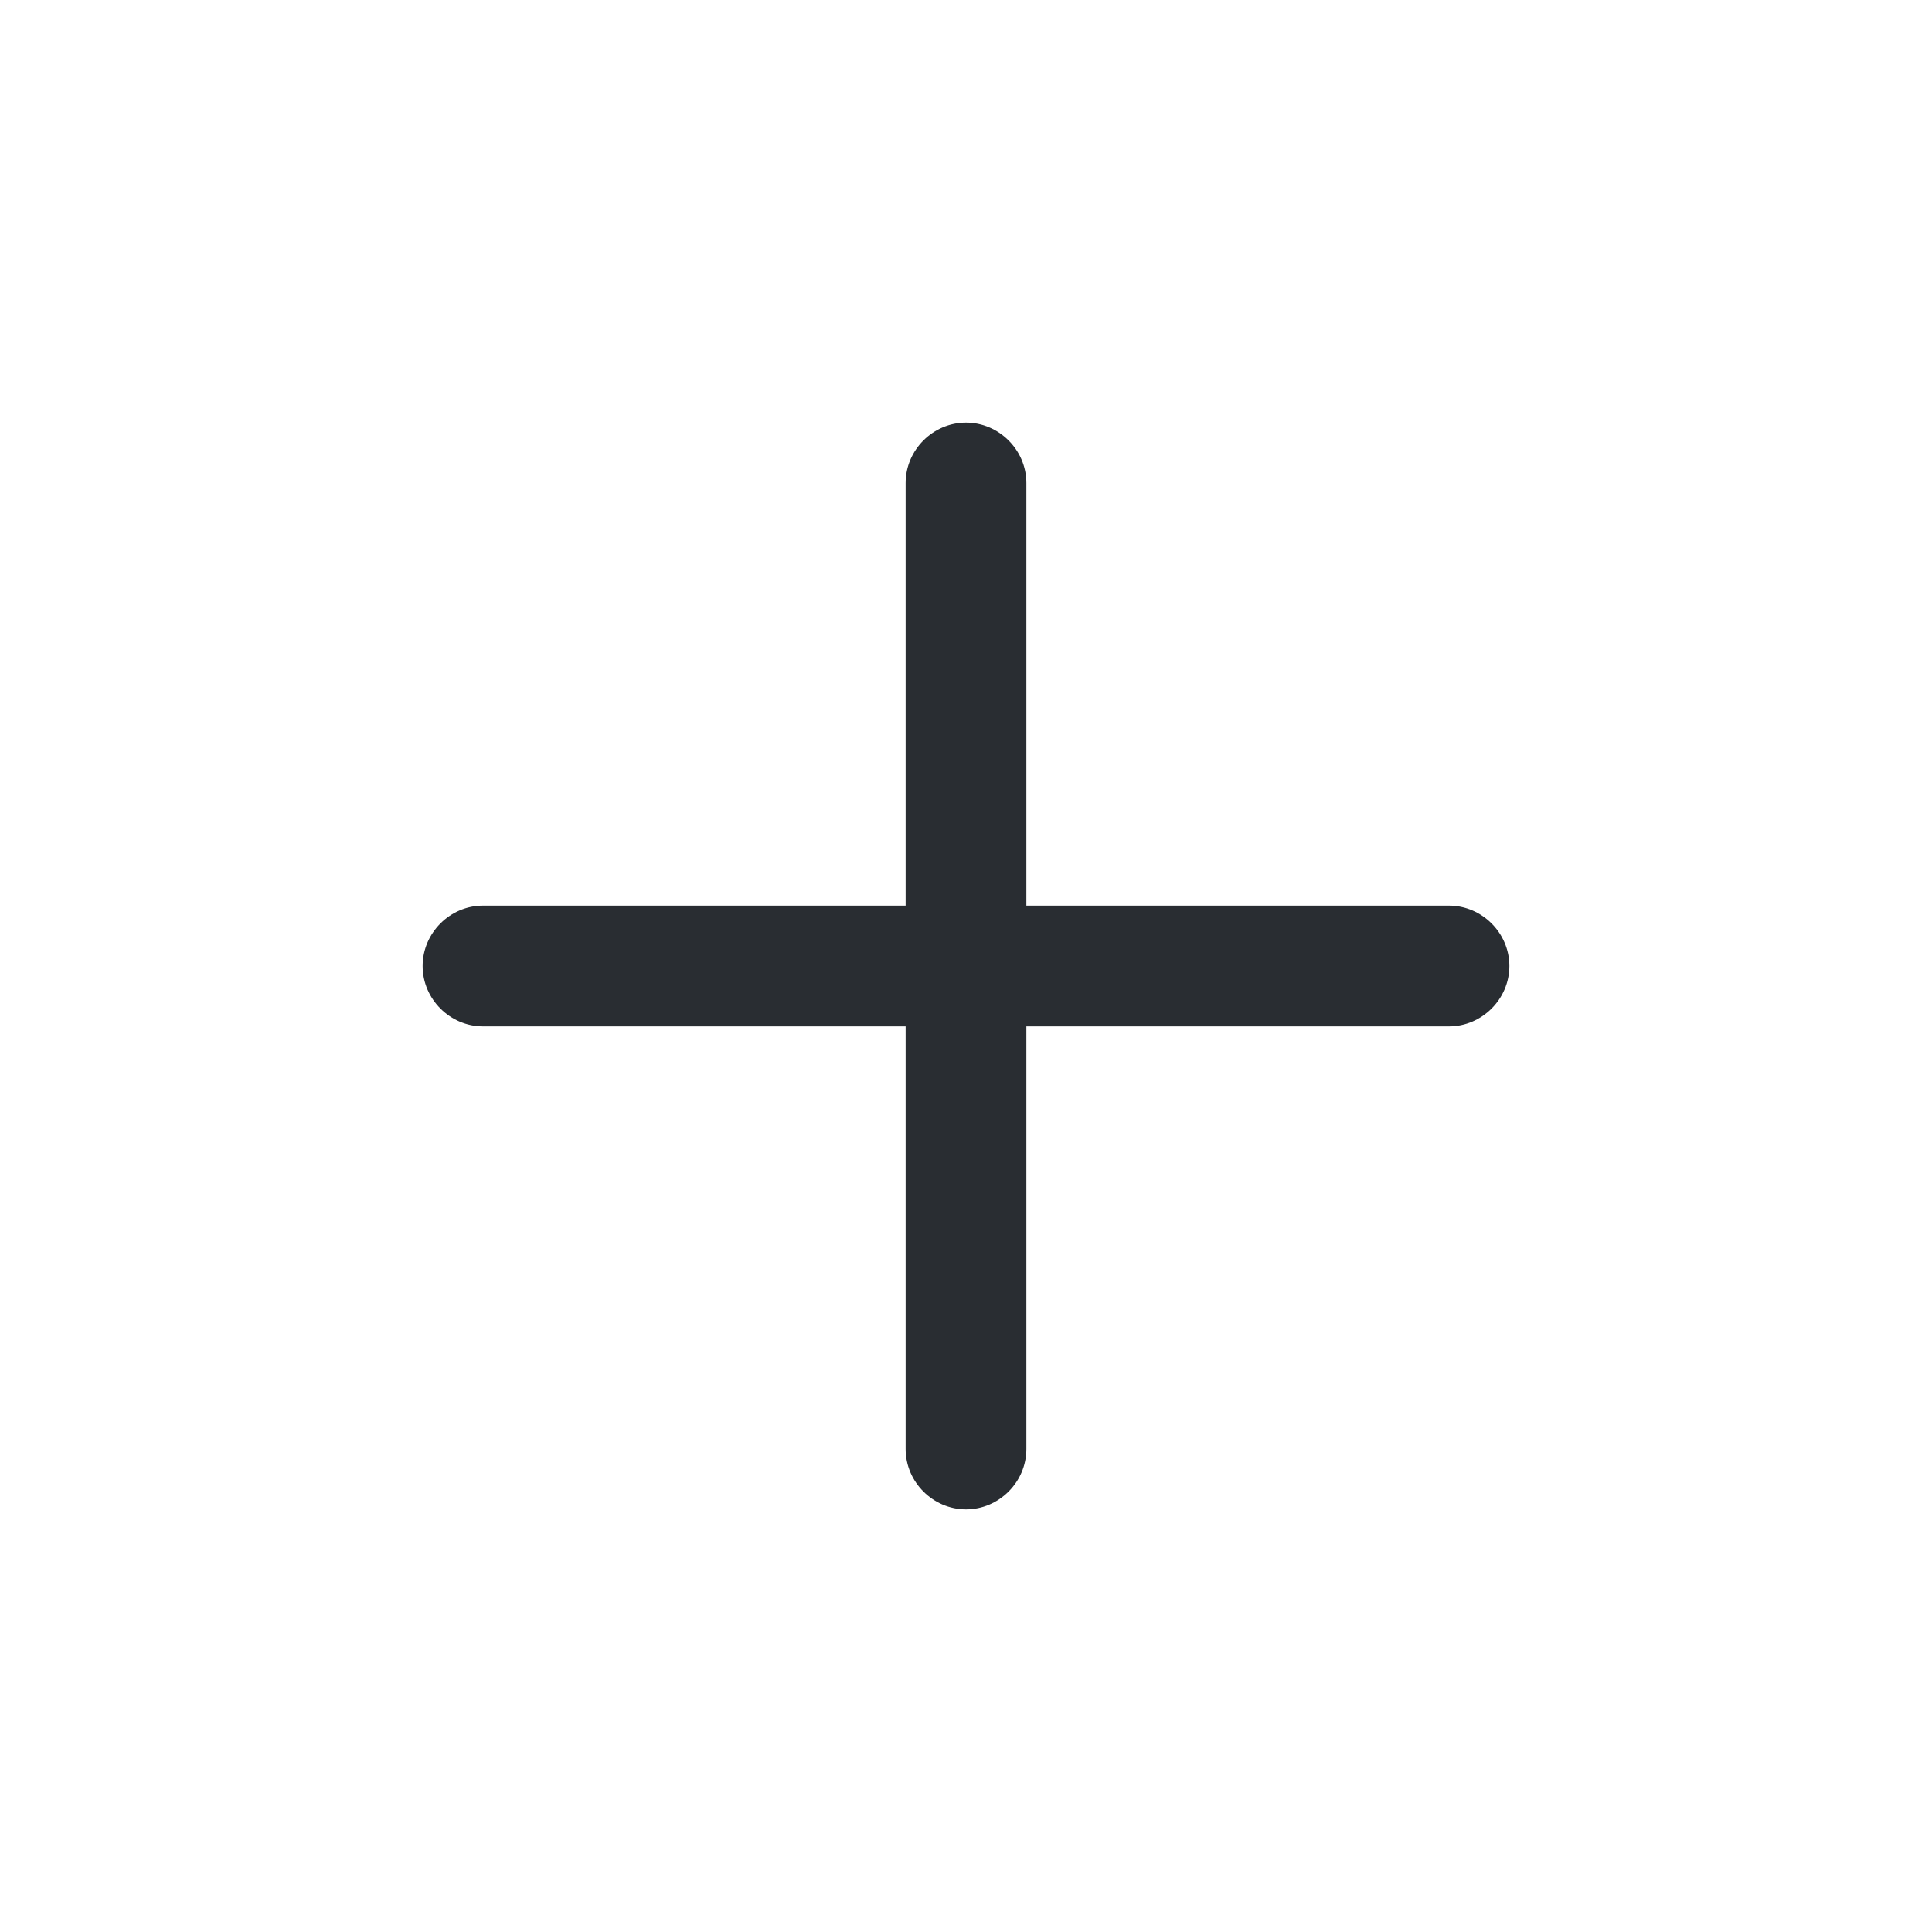
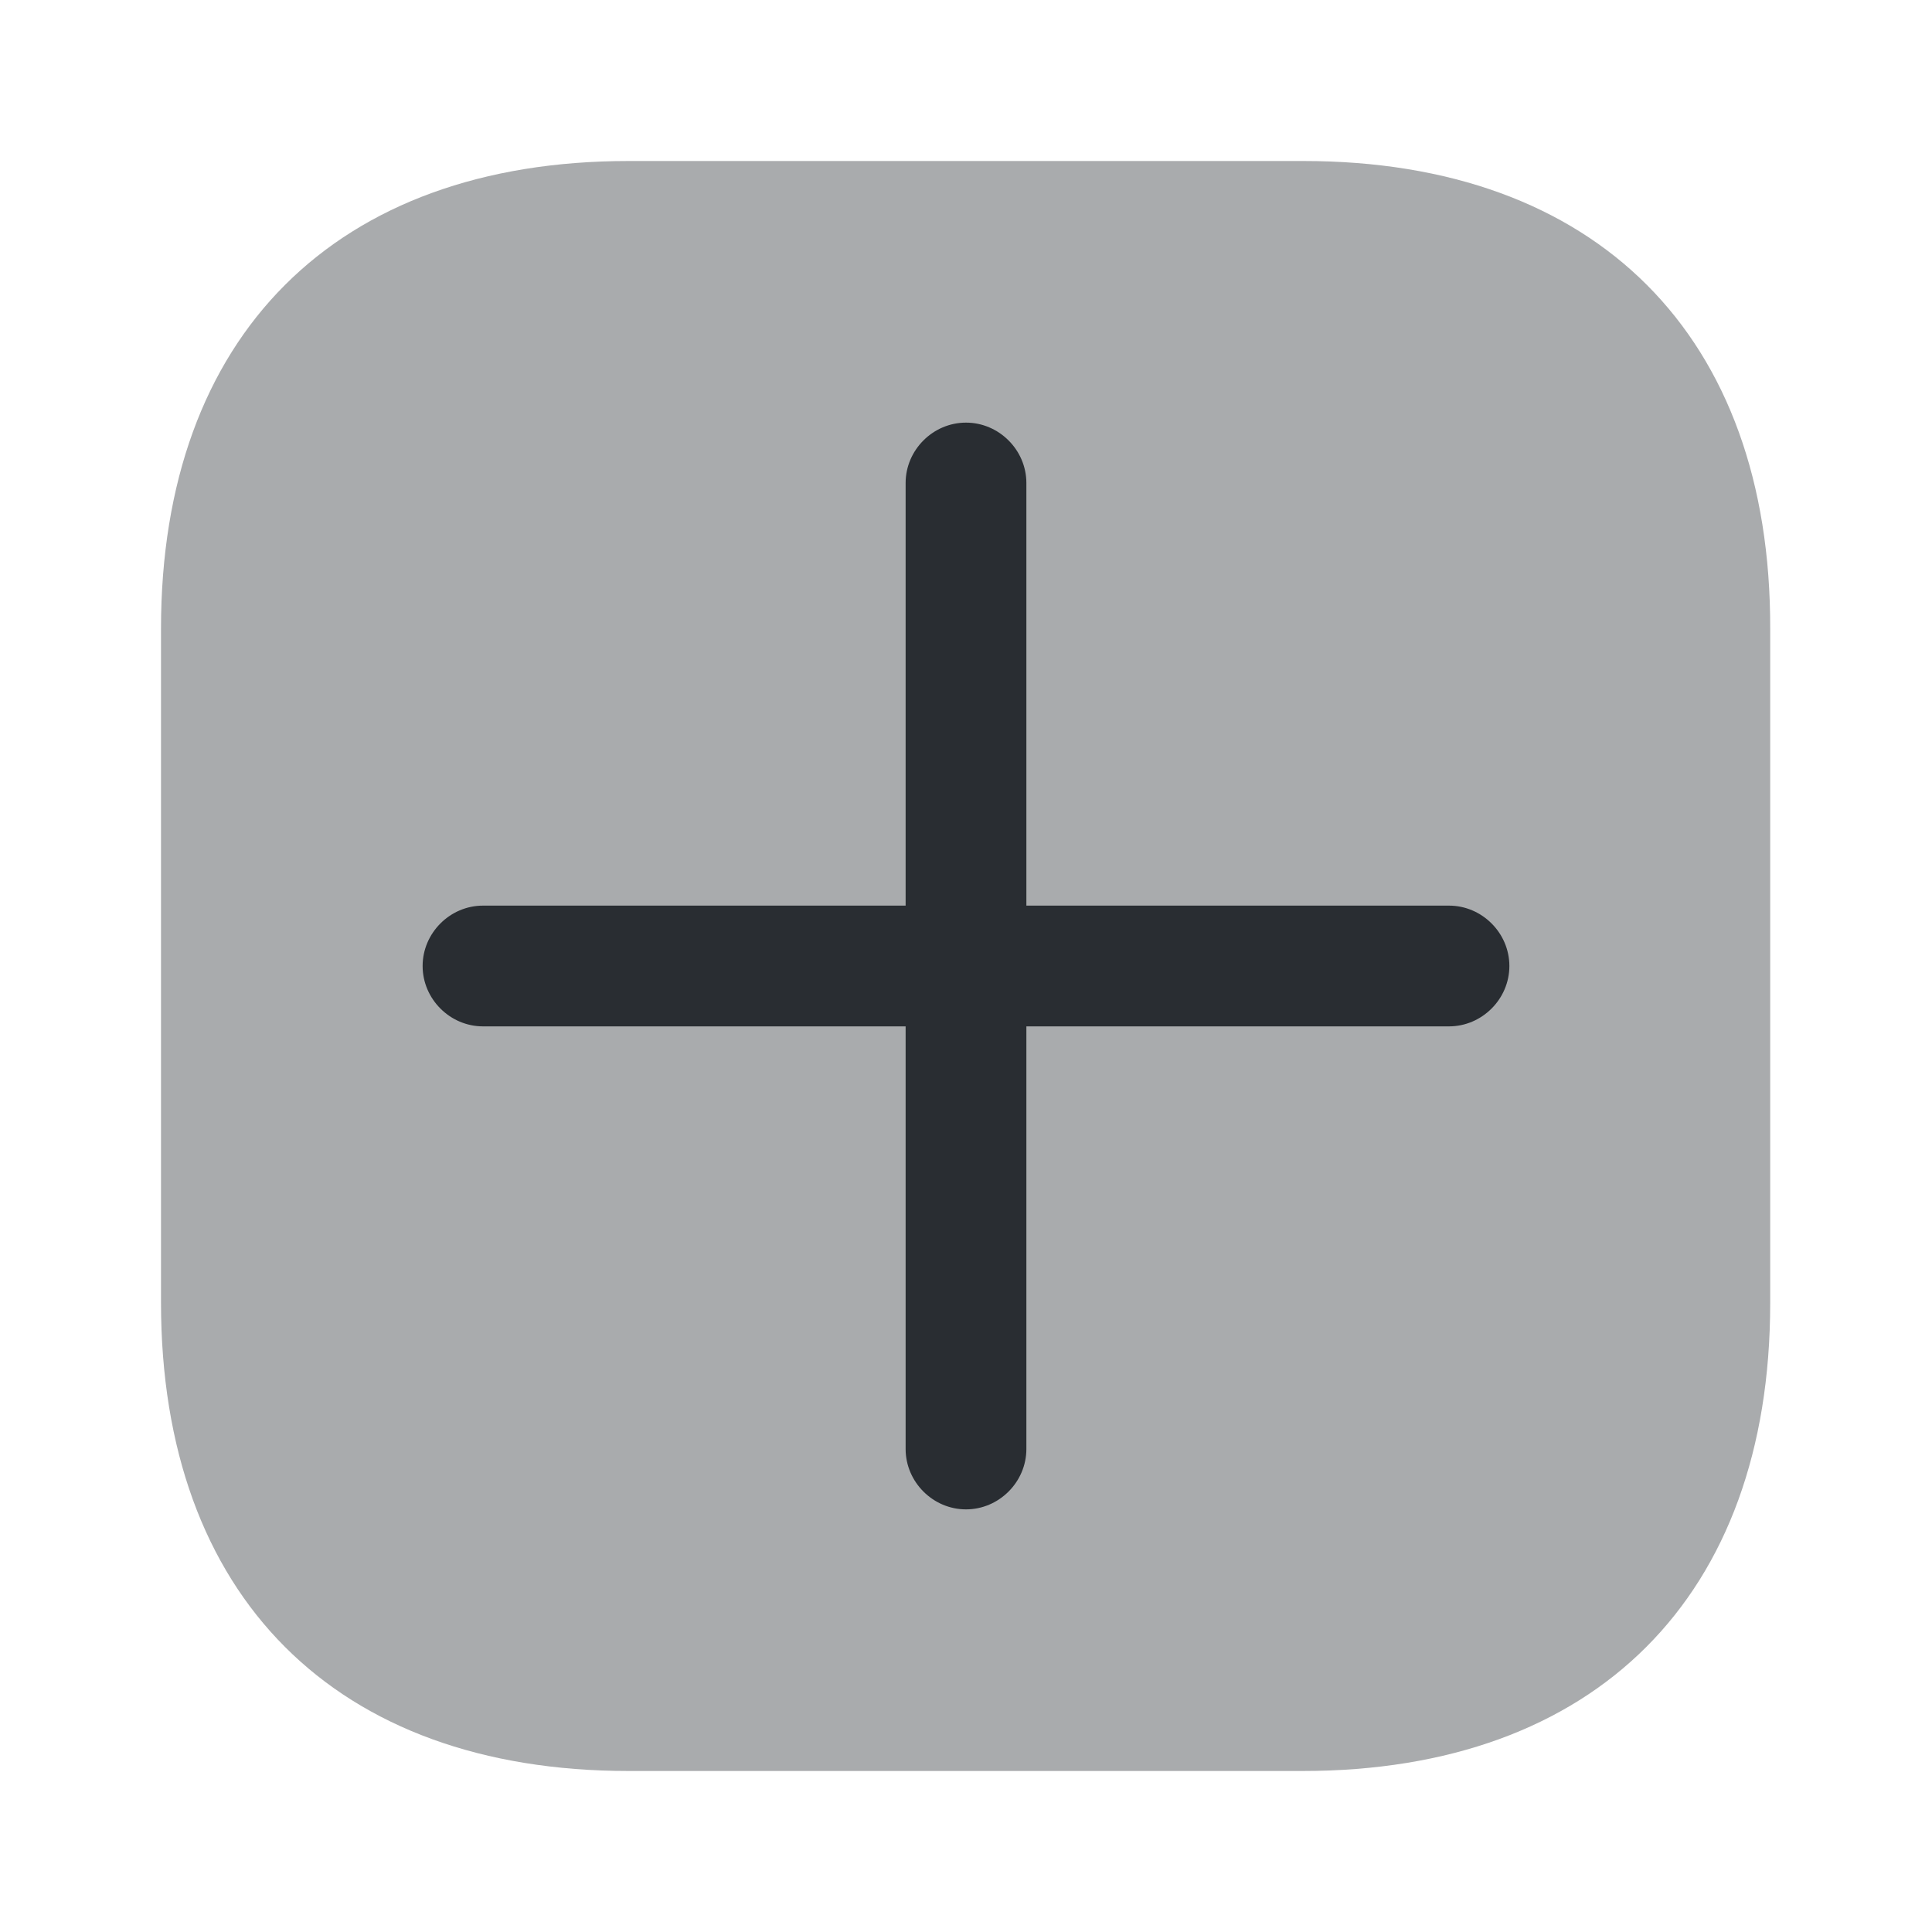
<svg xmlns="http://www.w3.org/2000/svg" width="24" height="24" viewBox="0 0 24 24" fill="none">
-   <path d="M18 12.75H6C5.59 12.75 5.25 12.41 5.25 12C5.25 11.59 5.59 11.25 6 11.25H18C18.41 11.25 18.75 11.59 18.75 12C18.75 12.41 18.41 12.75 18 12.75Z" fill="#292D32" />
-   <path d="M12 18.75C11.59 18.75 11.25 18.41 11.25 18V6C11.25 5.59 11.59 5.25 12 5.25C12.41 5.25 12.75 5.59 12.75 6V18C12.75 18.41 12.41 18.75 12 18.75Z" fill="#292D32" />
+   <path opacity="0.4" d="M16.19 2H7.81C4.17 2 2 4.17 2 7.81V16.18C2 19.83 4.17 22 7.81 22H16.18C19.82 22 21.99 19.83 21.99 16.19V7.81C22 4.17 19.83 2 16.19 2Z" fill="#292D32" />
+   <path d="M18 11.25H12.75V6C12.75 5.59 12.41 5.25 12 5.25C11.59 5.25 11.25 5.59 11.25 6V11.25H6C5.59 11.25 5.25 11.59 5.25 12C5.25 12.41 5.59 12.75 6 12.75H11.25V18C11.25 18.41 11.59 18.75 12 18.75C12.41 18.75 12.75 18.41 12.75 18V12.75H18C18.41 12.75 18.75 12.41 18.75 12C18.75 11.59 18.41 11.25 18 11.25Z" fill="#292D32" />
</svg>
